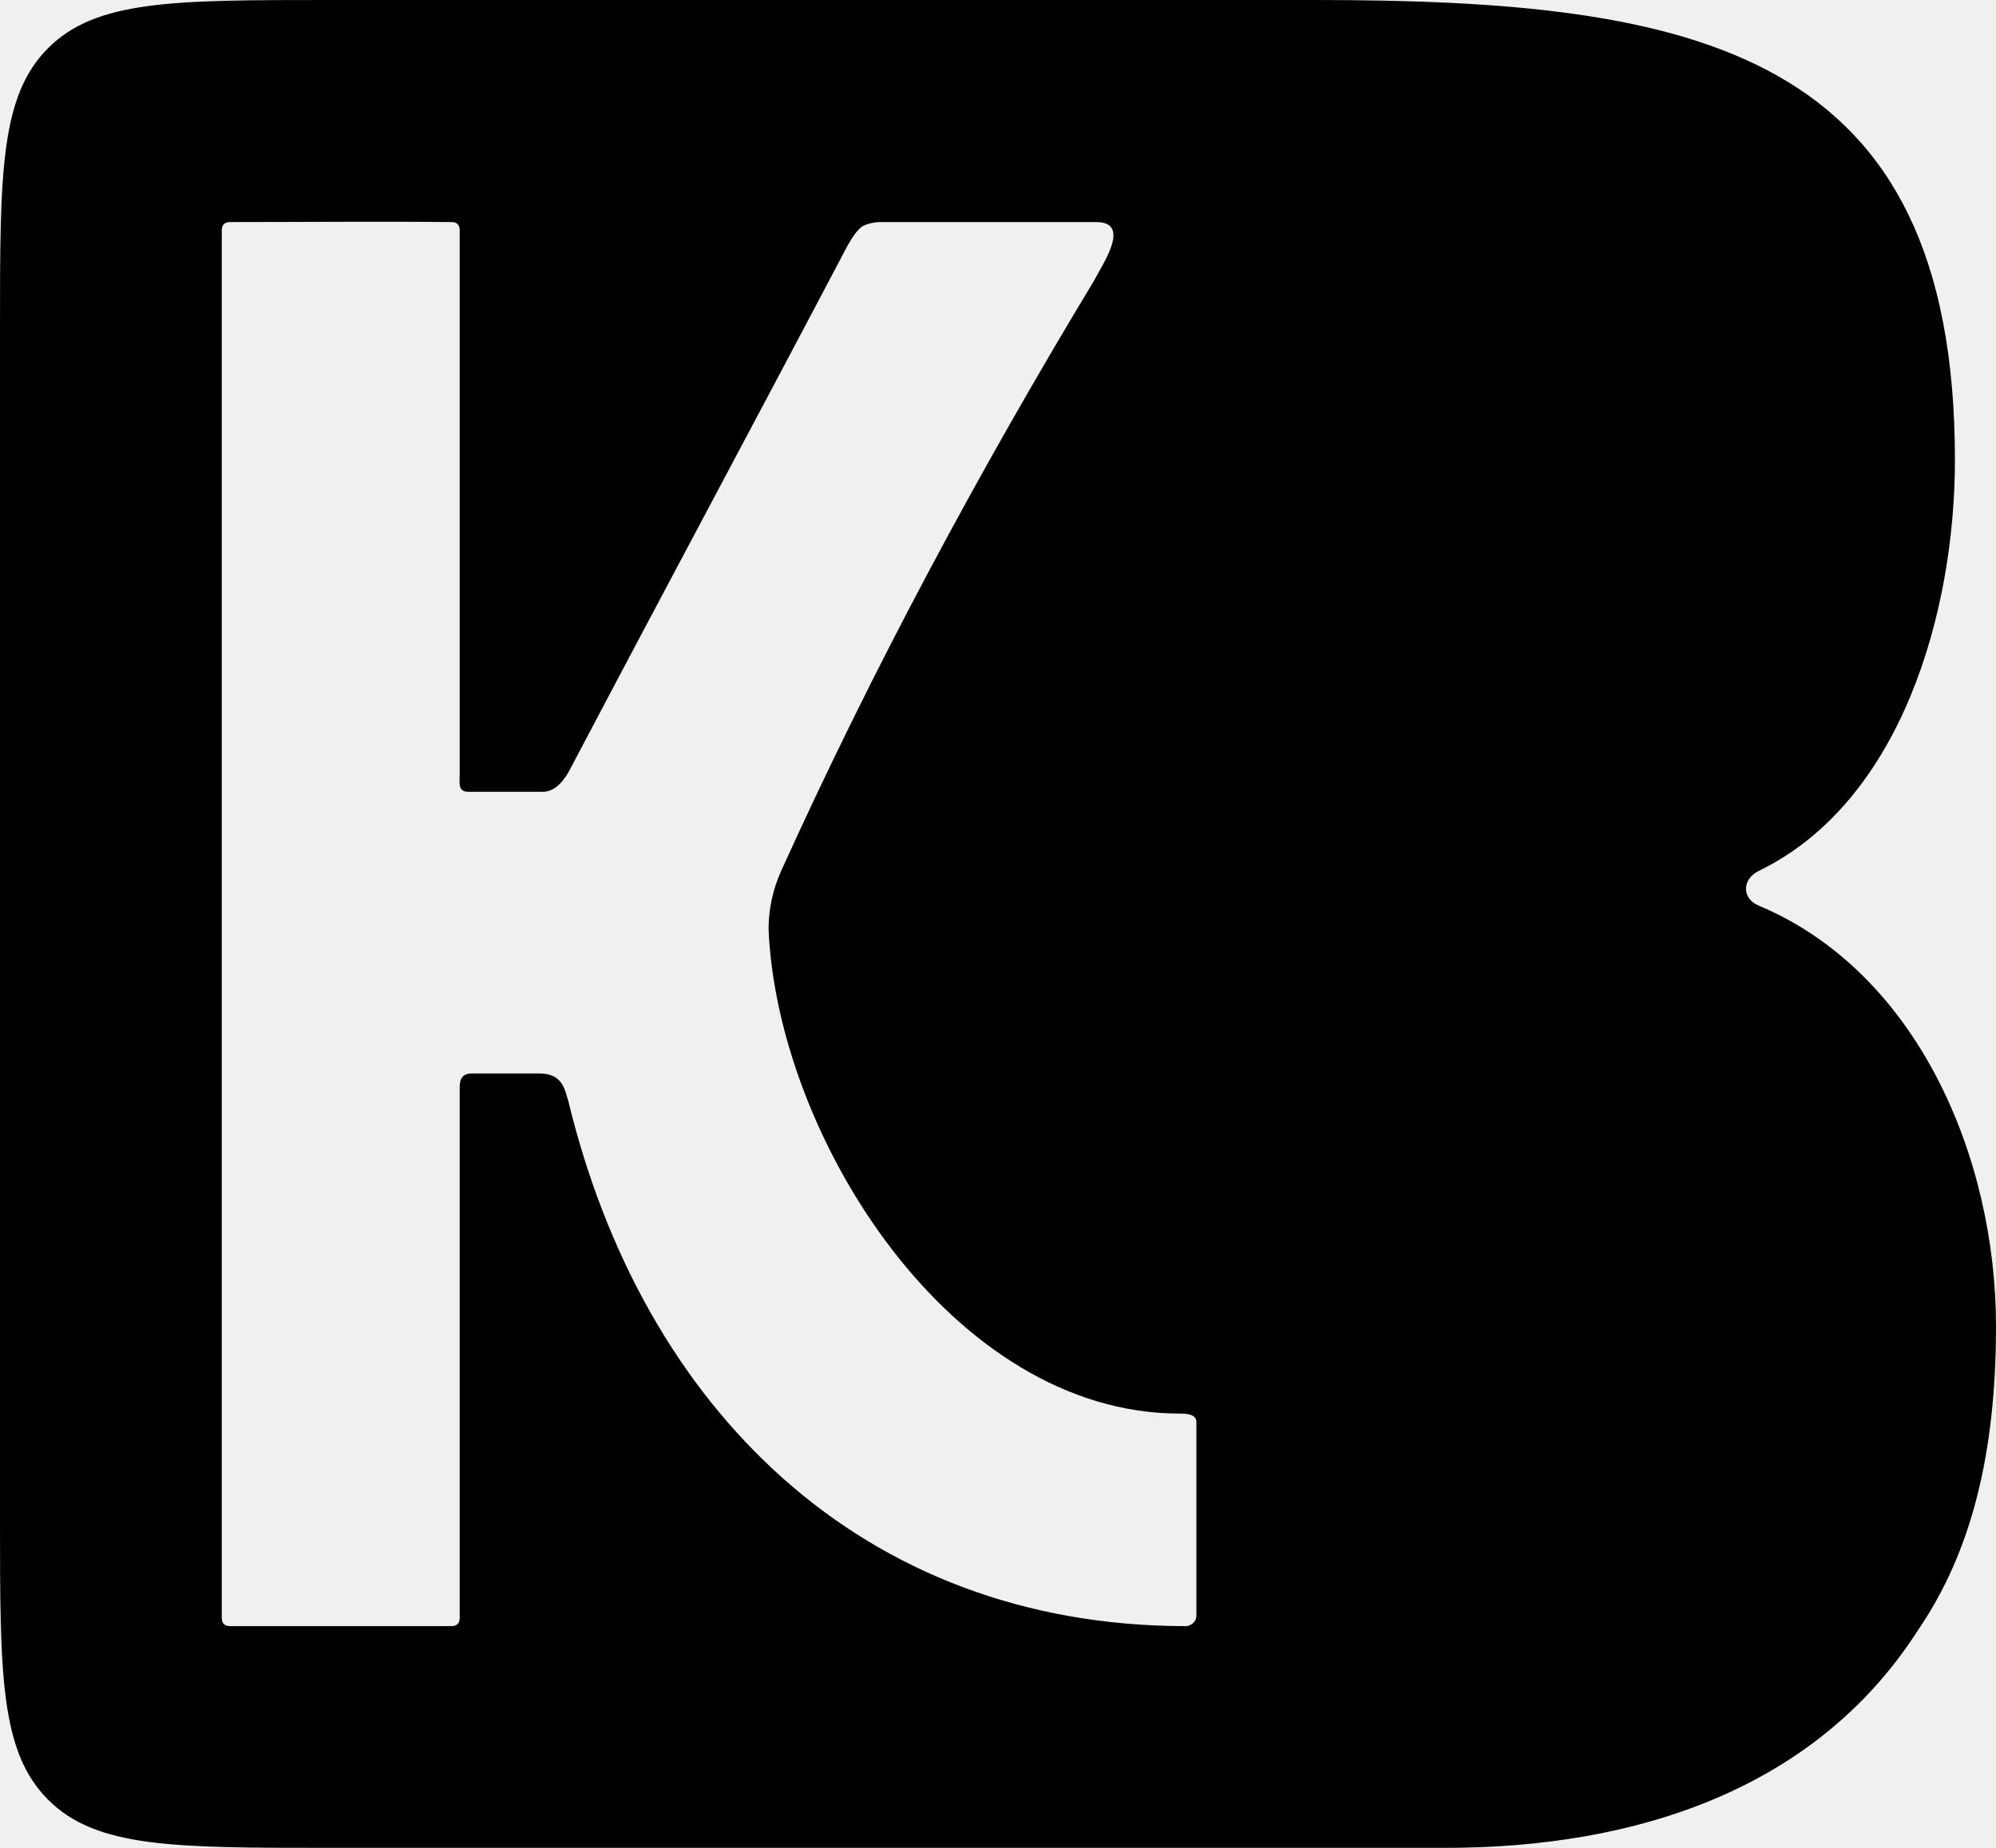
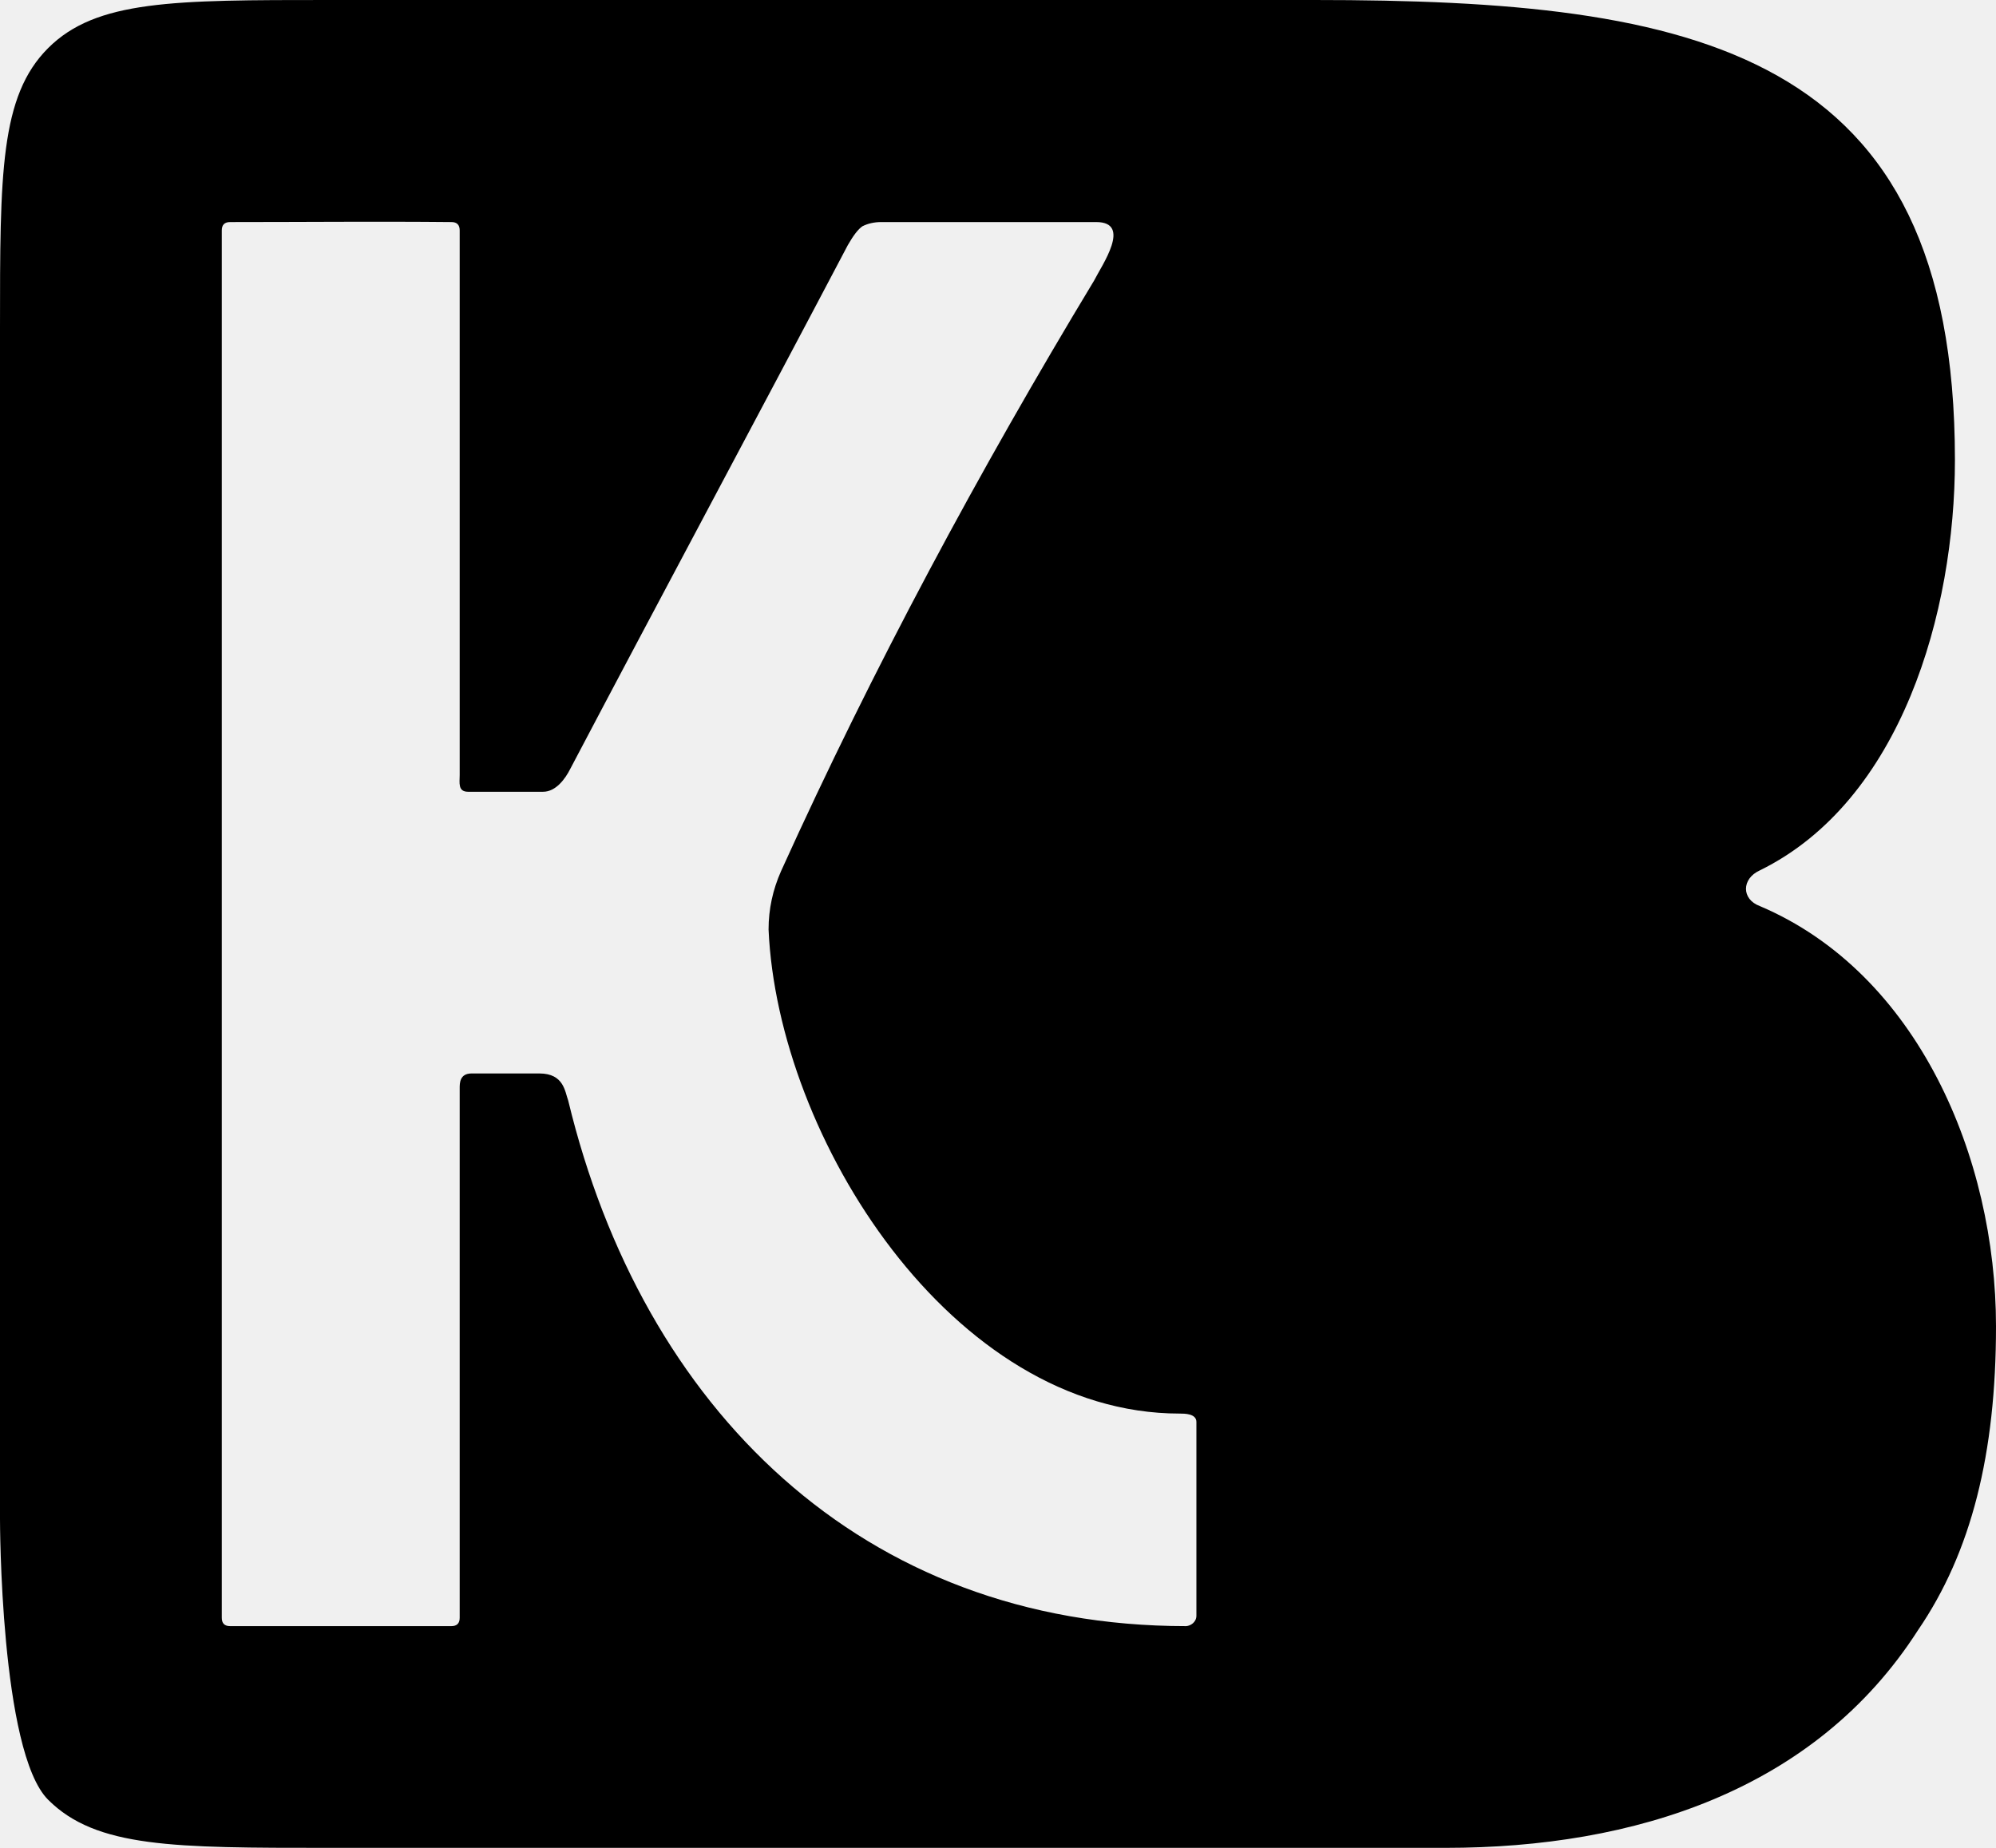
<svg xmlns="http://www.w3.org/2000/svg" width="486" height="450" fill="none" viewBox="0 0 486 450">
-   <path fill="#000" fill-rule="evenodd" d="M320 0c93 0 156 12 156 112 0 37-13 83-47.504 99.961-4.496 2.039-4.496 7.038 0 8.692C467 237 486 282 486 323c0 31-6 55-19 74-25 39-69 53-115 53H80c-37.712 0-56.569 0-68.284-11.716C0 426.568 0 407.712 0 370V80c0-37.712 0-56.569 11.716-68.284C23.432 0 42.288 0 80 0h240ZM109.896 54.078c-17.95-.177-35.912 0-53.864 0-1.355 0-2.032.678-2.032 2.033v337.86c0 1.355.677 2.033 2.032 2.033h53.864c1.356 0 2.033-.678 2.033-2.033v-129c0-1.197 0-3.557 2.903-3.557h16.5c6 0 6.222 4.475 7.021 6.606 18.064 74.838 71.395 127.984 150.479 127.984 1.016-.07 2.474-.917 2.474-2.541v-47.189c-.001-2.032-2.873-2.032-4.065-2.032-55.496 0-97.903-67.233-100.105-117.89 0-4.957 1.035-9.699 3.049-14.229 22.359-49.377 48.199-97.425 76.221-143.807 1.821-3.64 9.307-14.238.509-14.238h-52.34c-1.694 0-3.218.34-4.573 1.017-1.016.677-2.202 2.202-3.557 4.573-22.414 42.587-45.17 84.97-67.584 127.556-1.243 2.486-3.543 5.589-6.606 5.589h-18.293c-2.52 0-2.033-2.216-2.033-4.065V56.111c0-1.355-.677-2.043-2.033-2.033Z" clip-rule="evenodd" />
+   <path fill="#000" fill-rule="evenodd" d="M320 0c93 0 156 12 156 112 0 37-13 83-47.504 99.961-4.496 2.039-4.496 7.038 0 8.692C467 237 486 282 486 323c0 31-6 55-19 74-25 39-69 53-115 53H80c-37.712 0-56.568 0-68.284-11.716S0 370 0 370V80c0-37.712 0-56.568 11.716-68.284S42.288 0 80 0zM109.896 54.078c-17.95-.177-35.912 0-53.864 0Q54 54.078 54 56.111v337.86q0 2.033 2.032 2.033h53.864q2.033 0 2.033-2.033v-129c0-1.197 0-3.557 2.903-3.557h16.5c6 0 6.222 4.475 7.021 6.606 18.064 74.838 71.395 127.984 150.479 127.984 1.016-.07 2.474-.917 2.474-2.541v-47.189c-.001-2.032-2.873-2.032-4.065-2.032-55.496 0-97.903-67.233-100.105-117.89 0-4.957 1.035-9.699 3.049-14.229 22.359-49.377 48.199-97.425 76.221-143.807 1.821-3.64 9.307-14.238.509-14.238h-52.34q-2.54 0-4.573 1.017-1.524 1.016-3.557 4.573c-22.414 42.587-45.17 84.97-67.584 127.556-1.243 2.486-3.543 5.589-6.606 5.589h-18.293c-2.52 0-2.033-2.216-2.033-4.065V56.111c0-1.355-.677-2.043-2.033-2.033" class="background" clip-rule="evenodd" />
+   <path fill="#fff" d="M56.032 54.078c17.953 0 35.913-.177 53.864 0 1.356-.01 2.033.678 2.033 2.033v132.637c0 1.849-.487 4.065 2.033 4.065h18.293c3.063 0 5.363-3.103 6.606-5.589 22.414-42.586 45.17-84.969 67.584-127.556q2.033-3.557 3.557-4.573 2.032-1.017 4.573-1.017h52.34c8.798 0 1.312 10.598-.509 14.238-28.022 46.382-53.862 94.43-76.221 143.807-2.014 4.53-3.049 9.272-3.049 14.229 2.202 50.657 44.609 117.89 100.105 117.89 1.192 0 4.064 0 4.065 2.032v47.189c0 1.624-1.458 2.471-2.474 2.541-79.084 0-132.415-53.146-150.479-127.984-.799-2.131-1.021-6.606-7.021-6.606h-16.5c-2.903 0-2.903 2.36-2.903 3.557v129q0 2.033-2.033 2.033H56.032q-2.032 0-2.032-2.033V56.111q0-2.033 2.032-2.033" class="foreground" opacity="0" />
</svg>
